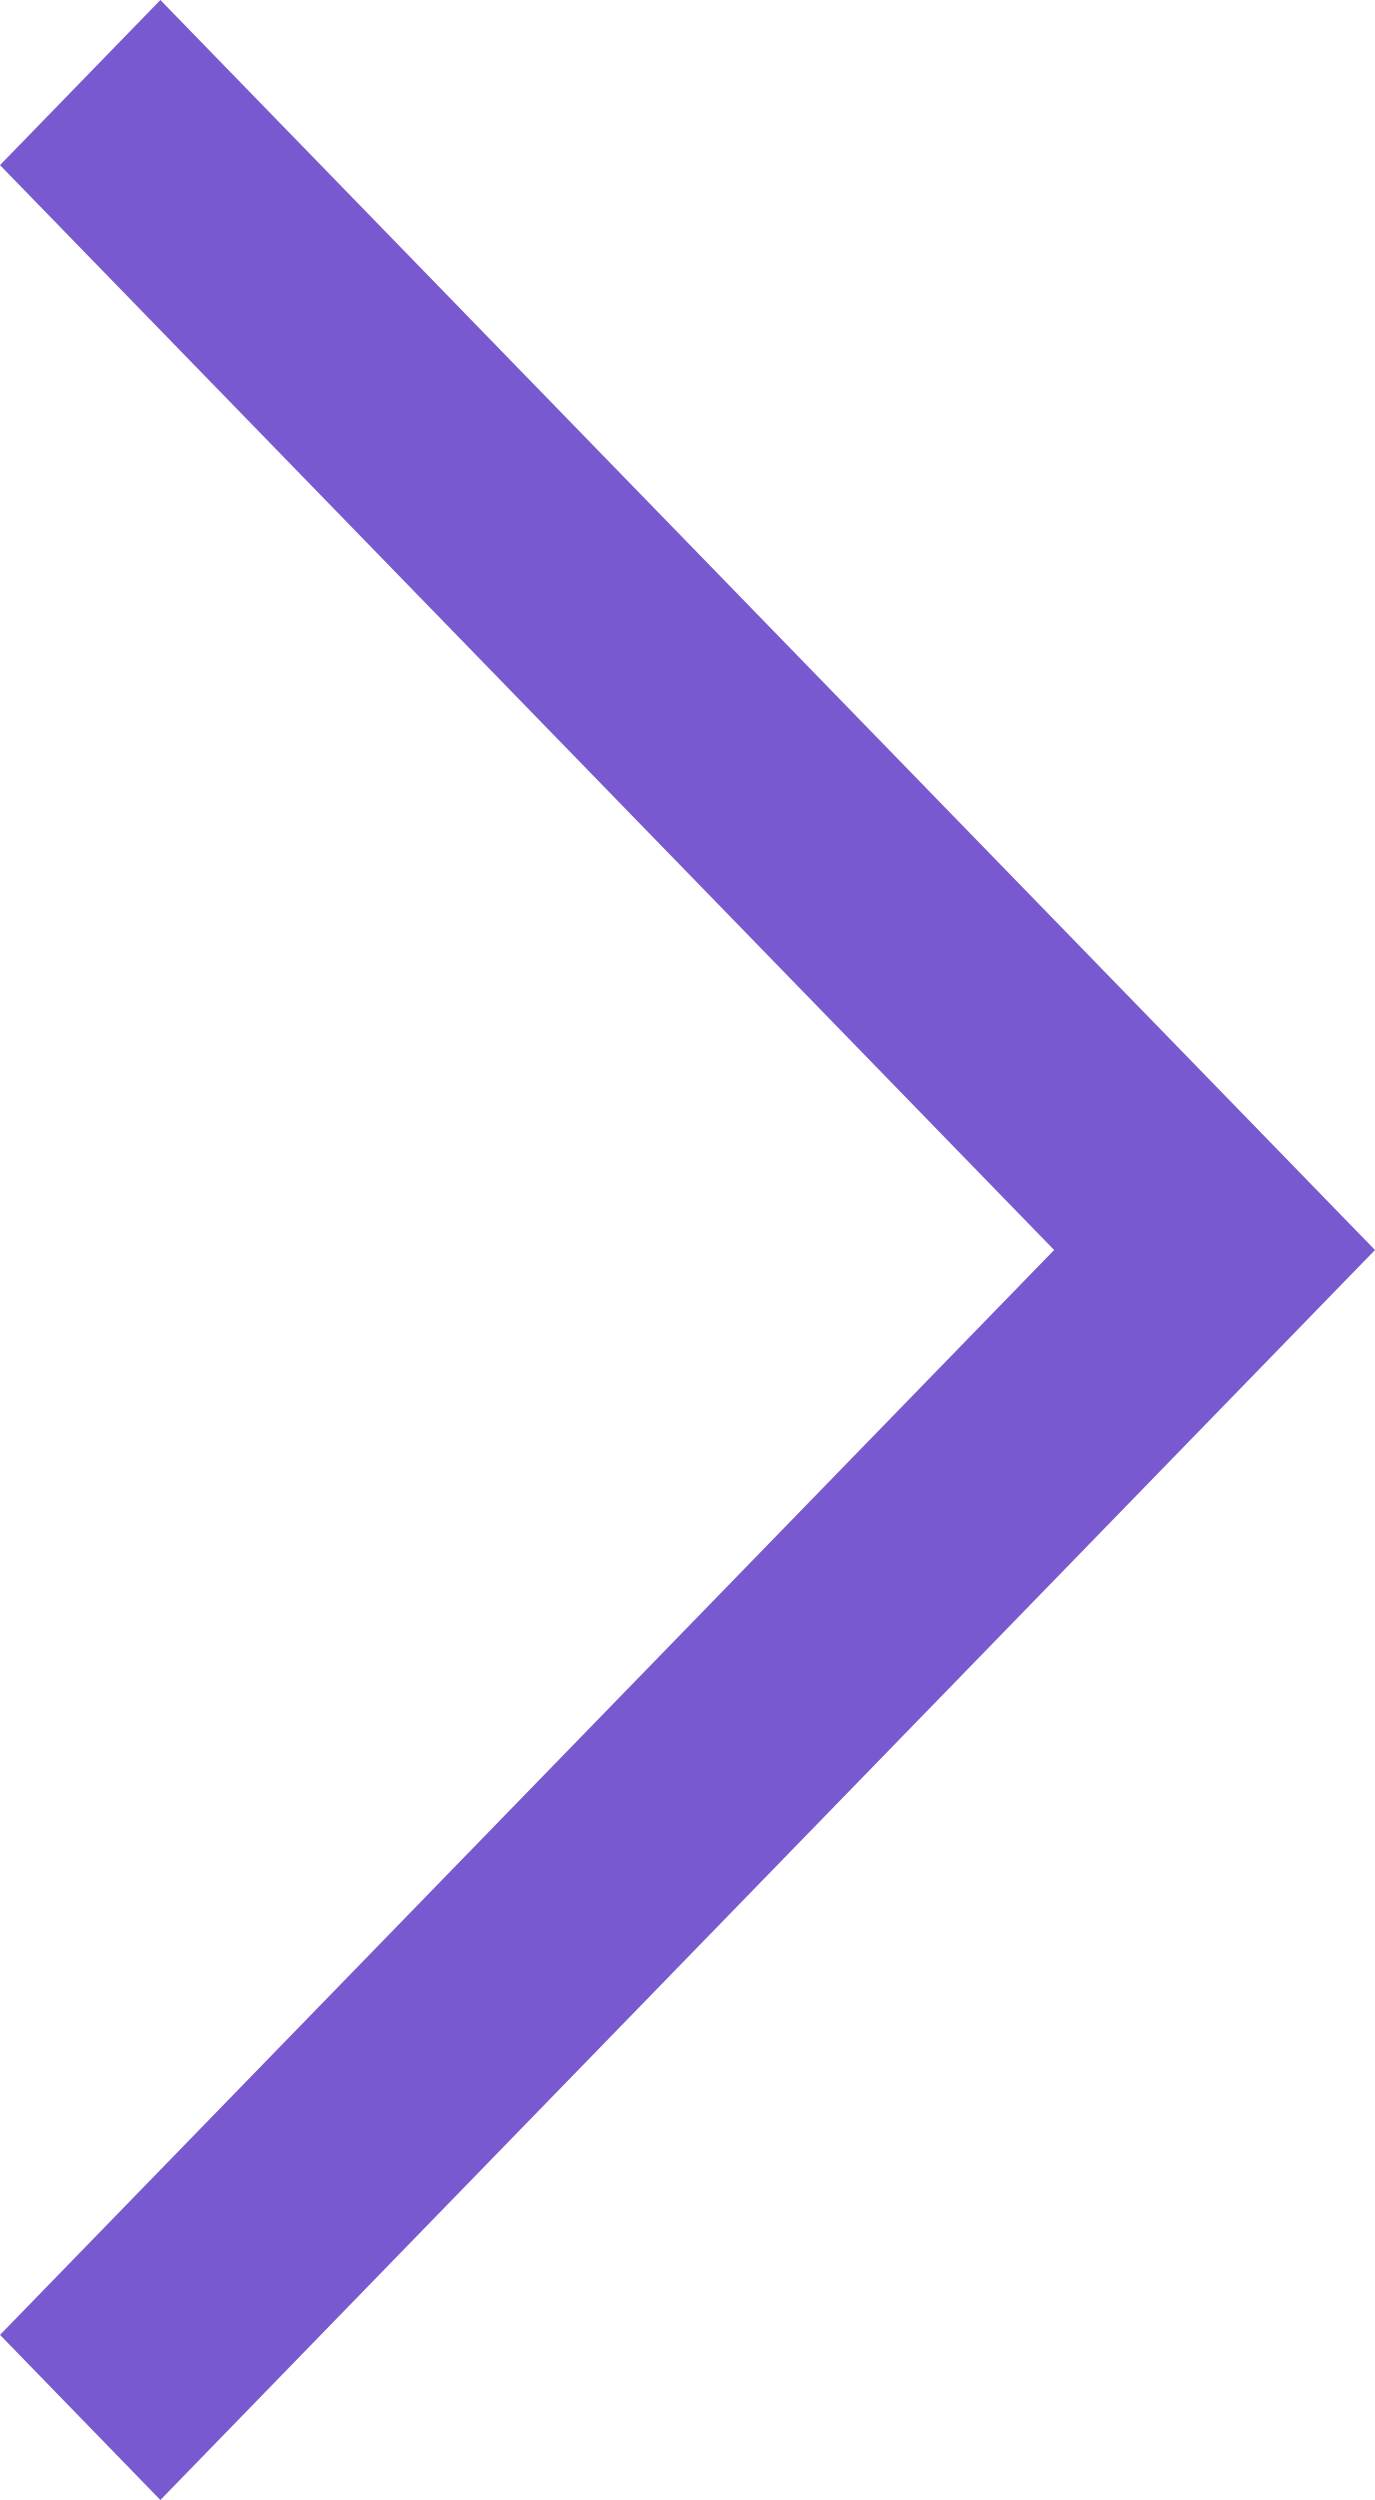
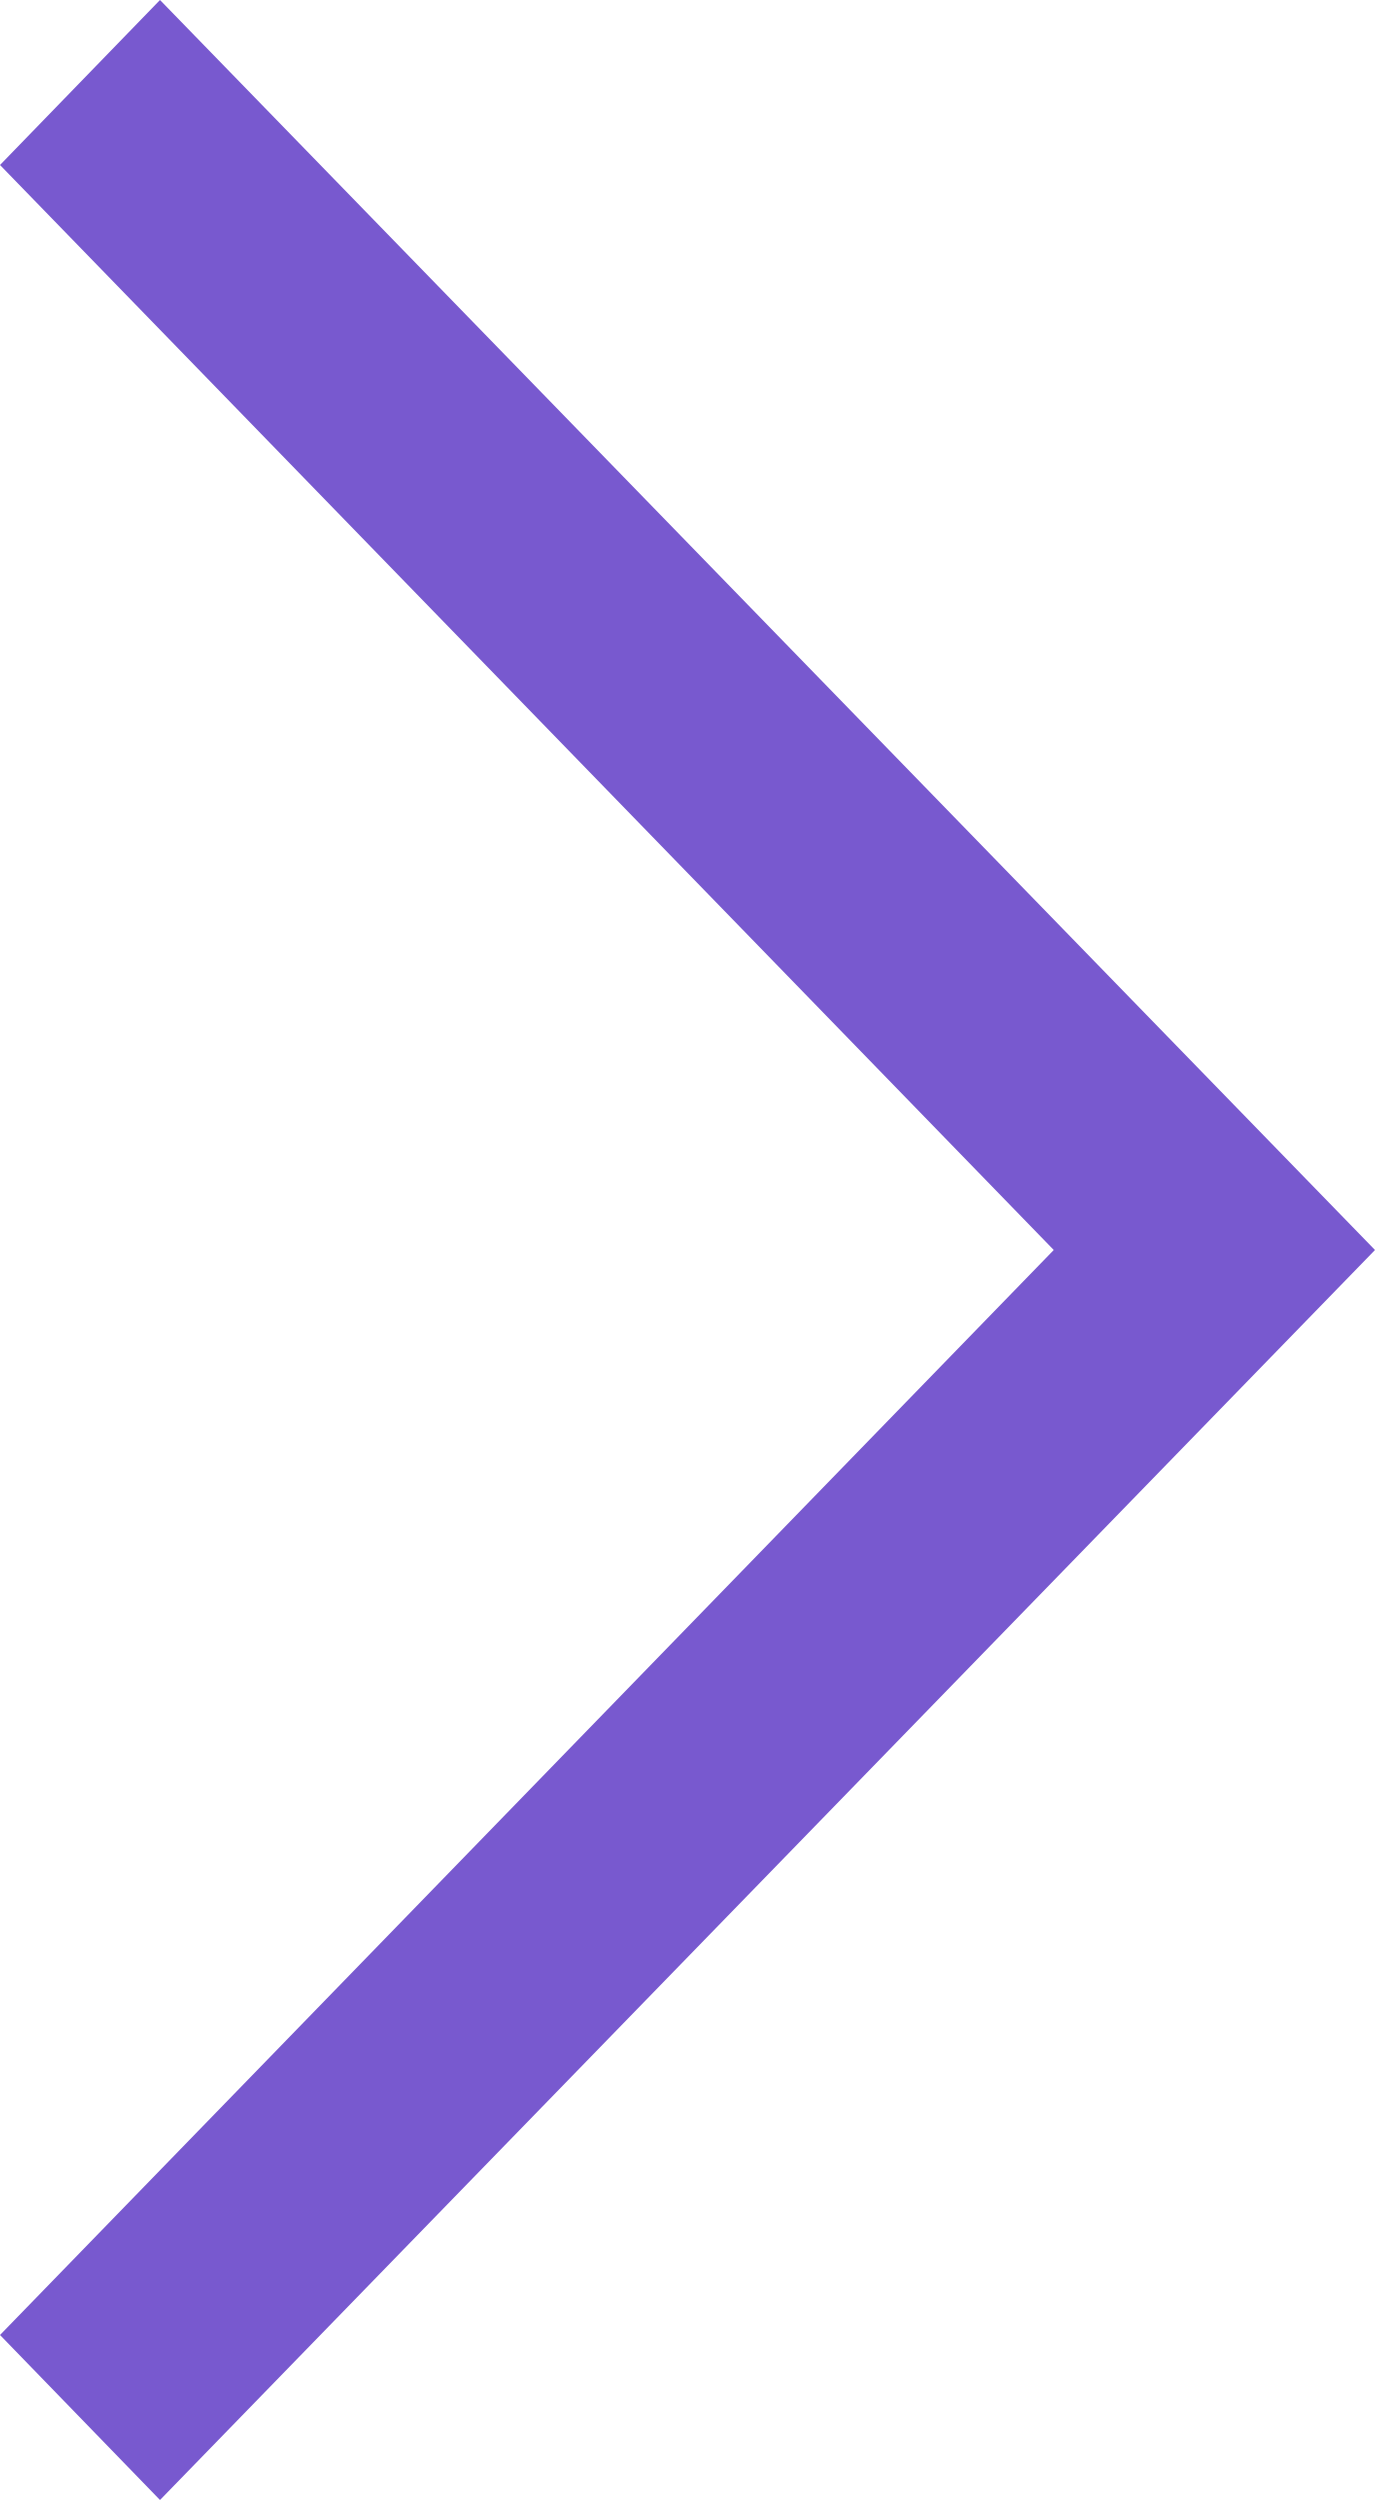
- <svg xmlns="http://www.w3.org/2000/svg" width="11" height="20" viewBox="0 0 11 20" fill="none">
-   <path fill-rule="evenodd" clip-rule="evenodd" d="M1.283 0L0 1.321L8.433 10L0 18.679L1.283 20L11 10L1.283 0Z" fill="#7859CF" />
+ <svg xmlns="http://www.w3.org/2000/svg" viewBox="0 0 11 20" fill="none">
+   <path fill-rule="evenodd" clip-rule="evenodd" d="m1.28 0-1.28 1.32 8.43 8.68-8.43 8.68 1.28 1.32 9.72-10-9.72-10Z" fill="#7859CF" />
</svg>
